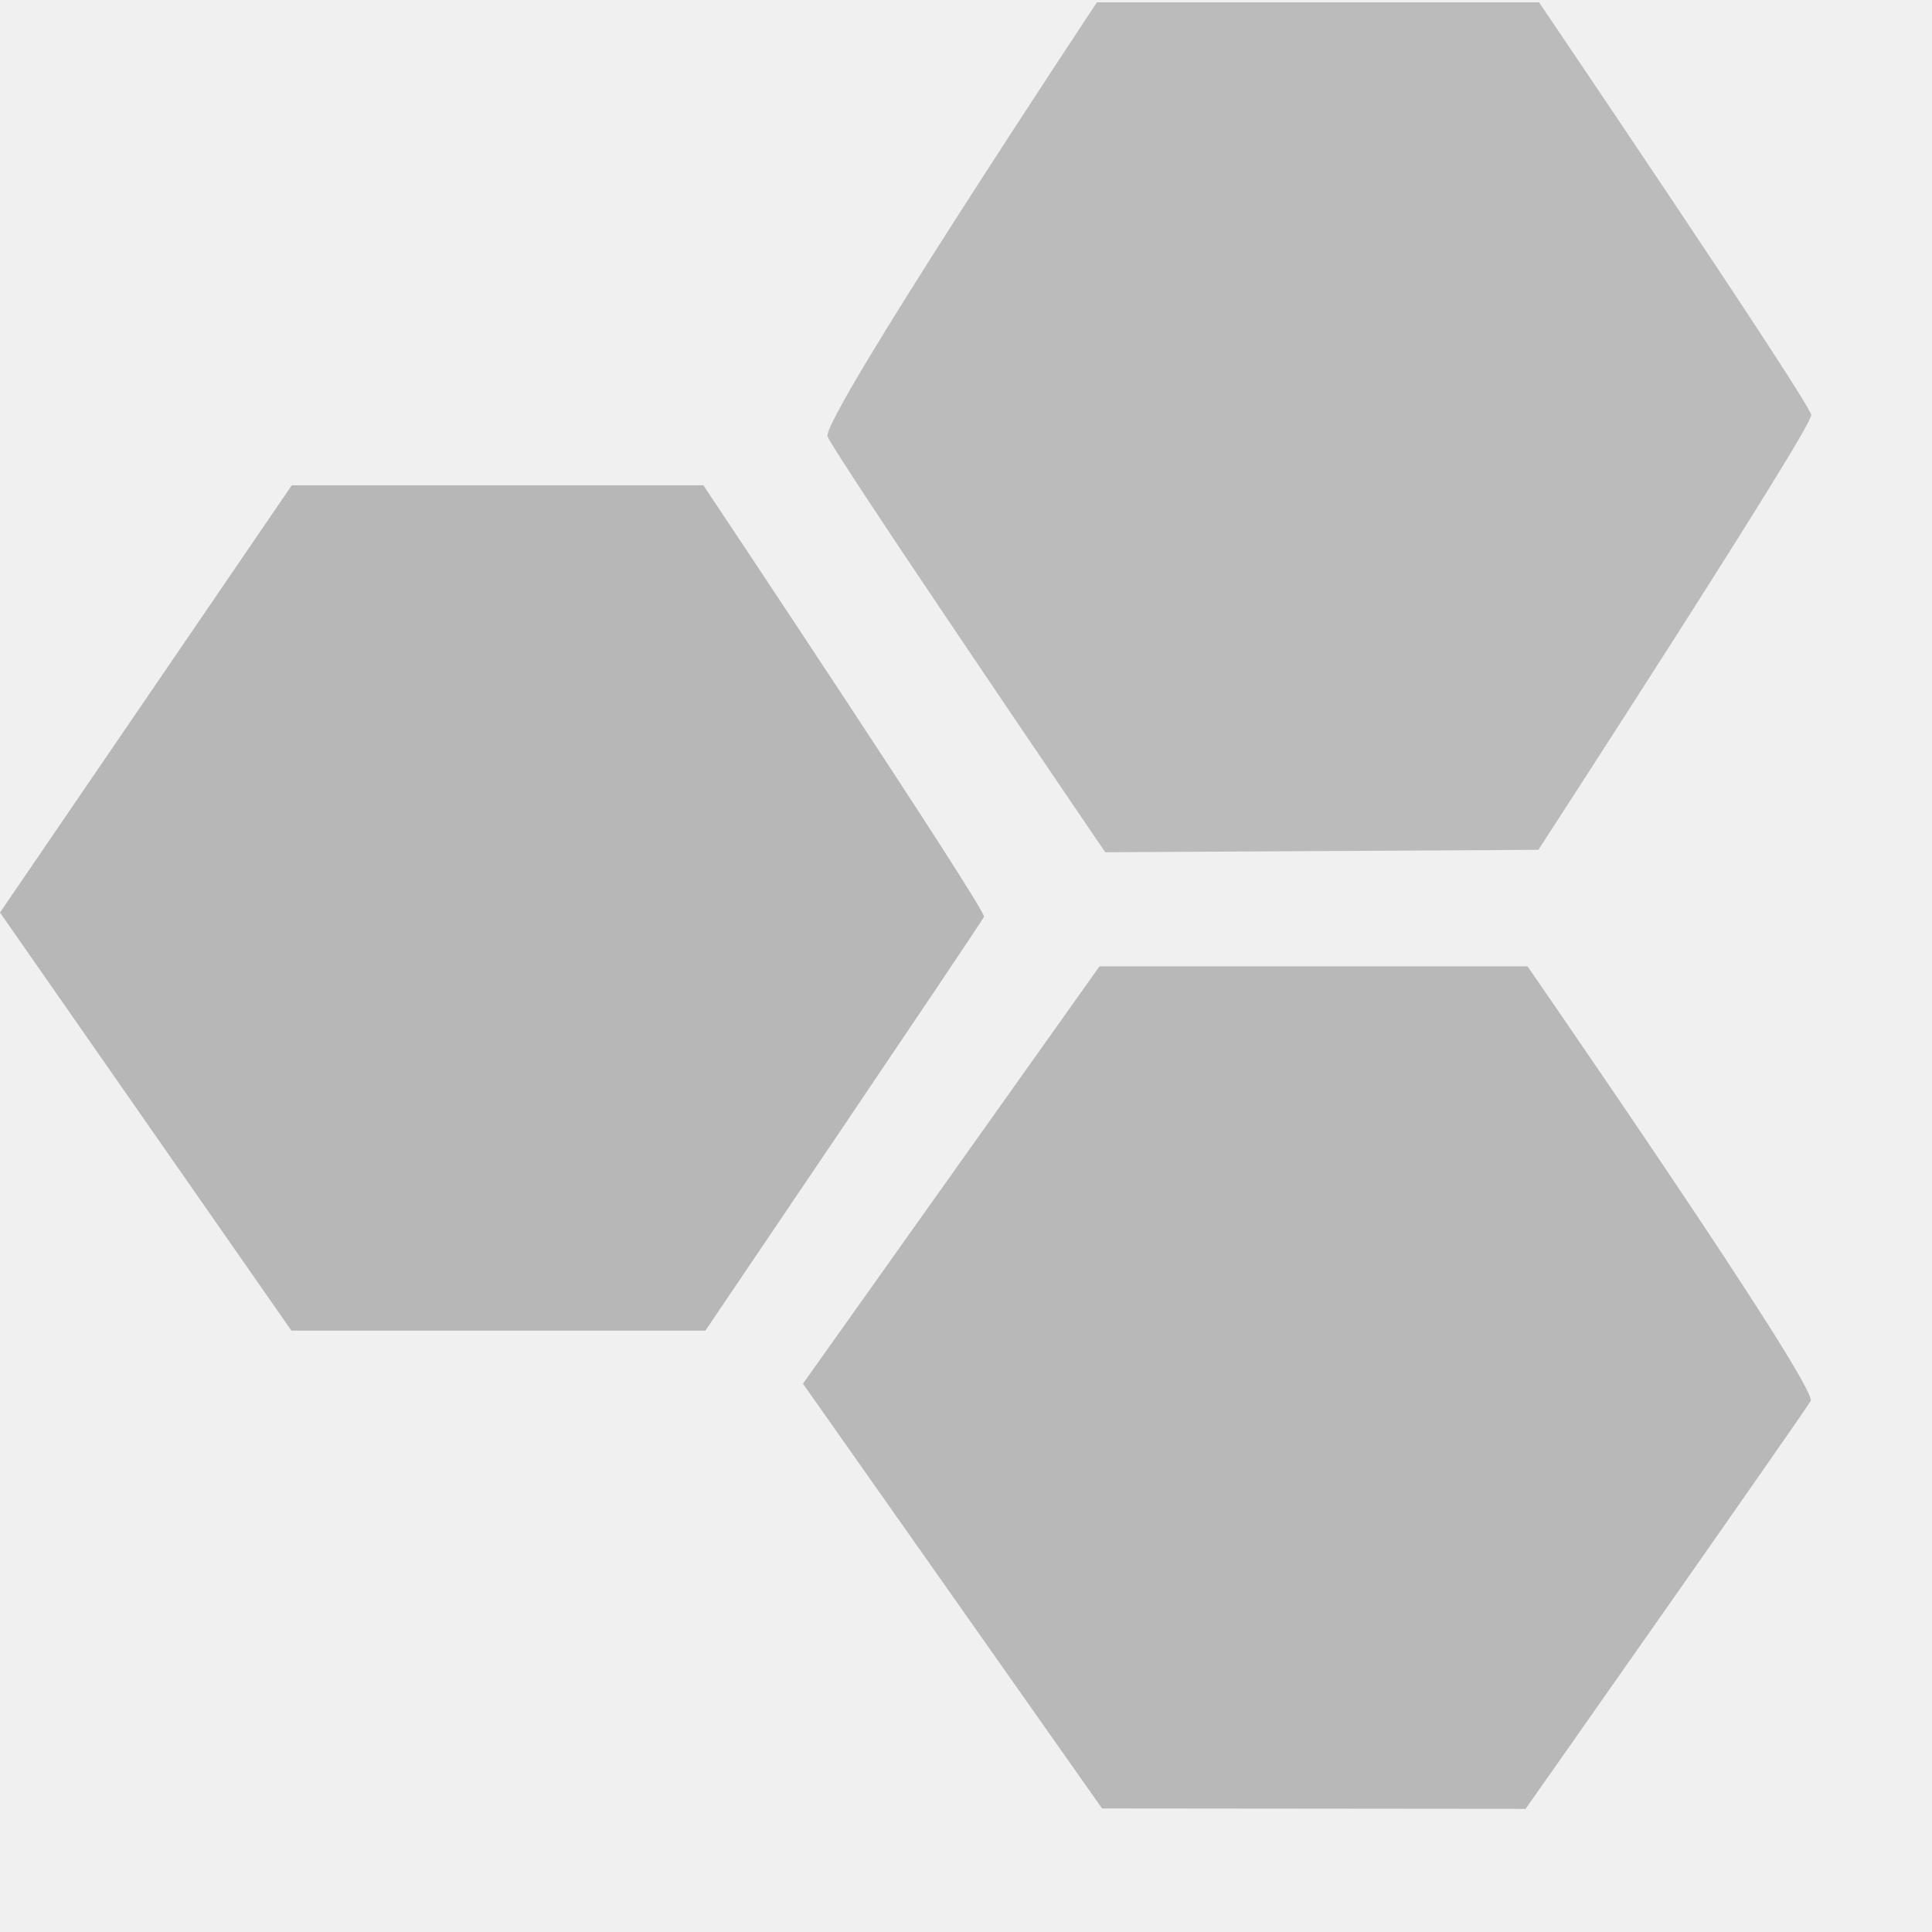
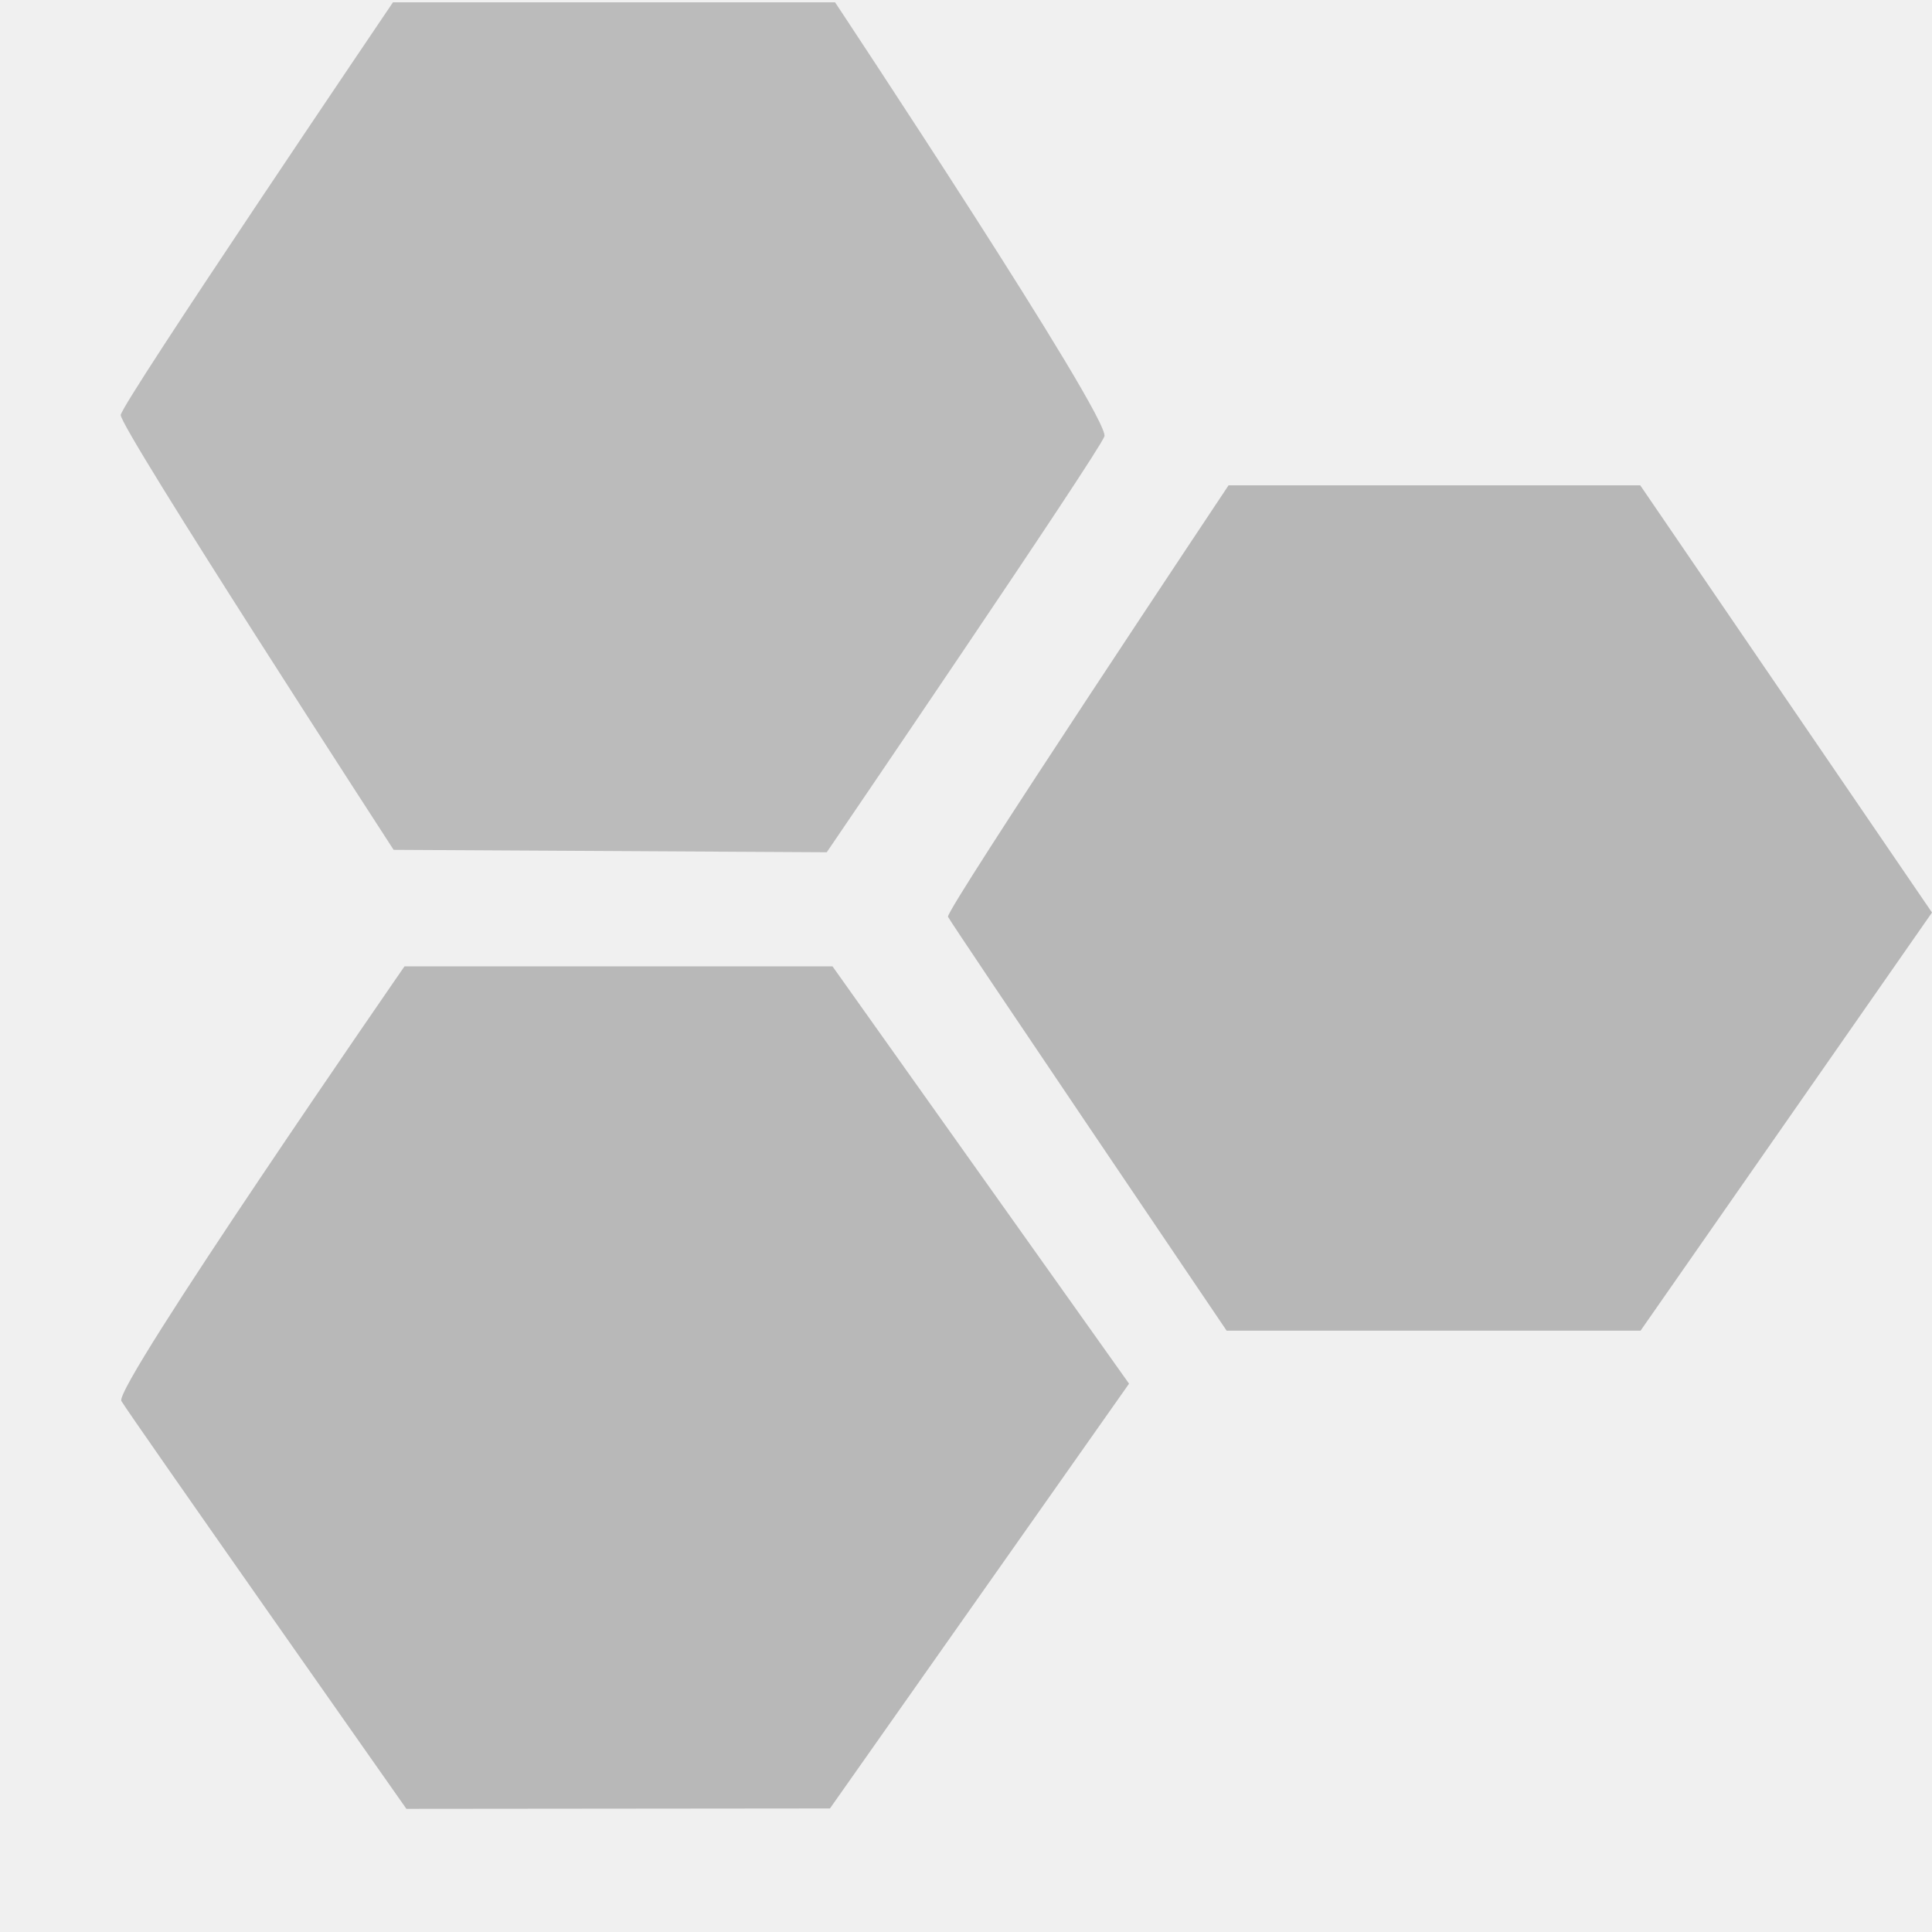
- <svg xmlns="http://www.w3.org/2000/svg" xmlns:ns1="http://www.openswatchbook.org/uri/2009/osb" height="16" id="svg7384" version="1.1" width="16">
+ <svg xmlns="http://www.w3.org/2000/svg" xmlns:ns1="http://www.openswatchbook.org/uri/2009/osb" version="1.1" width="16" height="16" id="svg7384">
  <defs id="defs7386">
-     <linearGradient id="linearGradient7212" ns1:paint="solid">
+     <linearGradient ns1:paint="solid" id="linearGradient7212">
      <stop id="stop7214" offset="0" style="stop-color:#000000;stop-opacity:1;" />
    </linearGradient>
  </defs>
  <g id="layer9" style="display:inline" transform="translate(-283.0002,105)">
-     <g id="g4329-1" transform="matrix(1.161867,0,0,0.999999,128.1587,-390.3238)">
+     <rect y="-105" x="-299" height="16" width="16" id="rect14895" style="display:inline;opacity:0;fill:#ffffff;fill-opacity:1;stroke:none" transform="scale(-1,1)" />
+     <g id="g4329-1" transform="matrix(-1.161867,0,0,0.999999,453.8417,-390.3238)">
      <g id="g4842" transform="matrix(1.069641,0,0,1.030891,-9.731887,-8.778032)">
        <g id="g4847" transform="matrix(1.438536,0,0,1.259813,-59.97454,-76.15925)">
          <g id="g4852" transform="matrix(1.481862,0,0,1.285545,-65.37706,-84.93426)">
            <g id="g4857">
              <g id="g3043">
-                 <path d="m 134.968,293.774 0.912,-2.119 1.287,0 c 0,0 0.885,2.107 0.877,2.14 -0.009,0.032 -0.871,2.053 -0.871,2.053 l -0.647,0 -0.647,0 z" id="path4244" style="fill:#b7b7b7;fill-opacity:1;fill-rule:nonzero;stroke:#000000;stroke-width:0;stroke-linecap:round;stroke-linejoin:round;stroke-miterlimit:4;stroke-dasharray:none;stroke-opacity:1" />
-                 <path d="m 137.555,291.413 c -0.02,-0.091 0.842,-2.154 0.842,-2.154 l 1.382,0 c 0,0 0.847,1.985 0.851,2.047 0.004,0.062 -0.853,2.157 -0.853,2.157 l -1.354,0.012 c 0,0 -0.849,-1.978 -0.868,-2.063 z" id="path4246" style="fill:#bbbbbb;fill-opacity:1;fill-rule:nonzero;stroke:#000000;stroke-width:0;stroke-linecap:round;stroke-linejoin:round;stroke-miterlimit:4;stroke-dasharray:none;stroke-opacity:1" />
-                 <path d="m 137.478,296.111 0.927,-2.07 1.338,0 c 0,0 0.91,2.087 0.885,2.156 -0.024,0.066 -0.891,2.023 -0.891,2.023 l -1.324,-0.002 z" id="path4248" style="fill:#b8b8b8;fill-opacity:1;fill-rule:nonzero;stroke:#000000;stroke-width:0;stroke-linecap:round;stroke-linejoin:round;stroke-miterlimit:4;stroke-dasharray:none;stroke-opacity:1" />
+                 <path id="path4244" d="m 134.968,293.774 0.912,-2.119 1.287,0 c 0,0 0.885,2.107 0.877,2.14 -0.009,0.032 -0.871,2.053 -0.871,2.053 l -0.647,0 -0.647,0 z" style="fill:#b7b7b7;fill-opacity:1;fill-rule:nonzero;stroke:#000000;stroke-width:0;stroke-linecap:round;stroke-linejoin:round;stroke-miterlimit:4;stroke-dasharray:none;stroke-opacity:1" />
+                 <path id="path4246" d="m 137.555,291.413 c -0.02,-0.091 0.842,-2.154 0.842,-2.154 l 1.382,0 c 0,0 0.847,1.985 0.851,2.047 0.004,0.062 -0.853,2.157 -0.853,2.157 l -1.354,0.012 c 0,0 -0.849,-1.978 -0.868,-2.063 z" style="fill:#bbbbbb;fill-opacity:1;fill-rule:nonzero;stroke:#000000;stroke-width:0;stroke-linecap:round;stroke-linejoin:round;stroke-miterlimit:4;stroke-dasharray:none;stroke-opacity:1" />
+                 <path id="path4248" d="m 137.478,296.111 0.927,-2.07 1.338,0 c 0,0 0.91,2.087 0.885,2.156 -0.024,0.066 -0.891,2.023 -0.891,2.023 l -1.324,-0.002 z" style="fill:#b8b8b8;fill-opacity:1;fill-rule:nonzero;stroke:#000000;stroke-width:0;stroke-linecap:round;stroke-linejoin:round;stroke-miterlimit:4;stroke-dasharray:none;stroke-opacity:1" />
              </g>
            </g>
          </g>
        </g>
      </g>
    </g>
  </g>
</svg>
